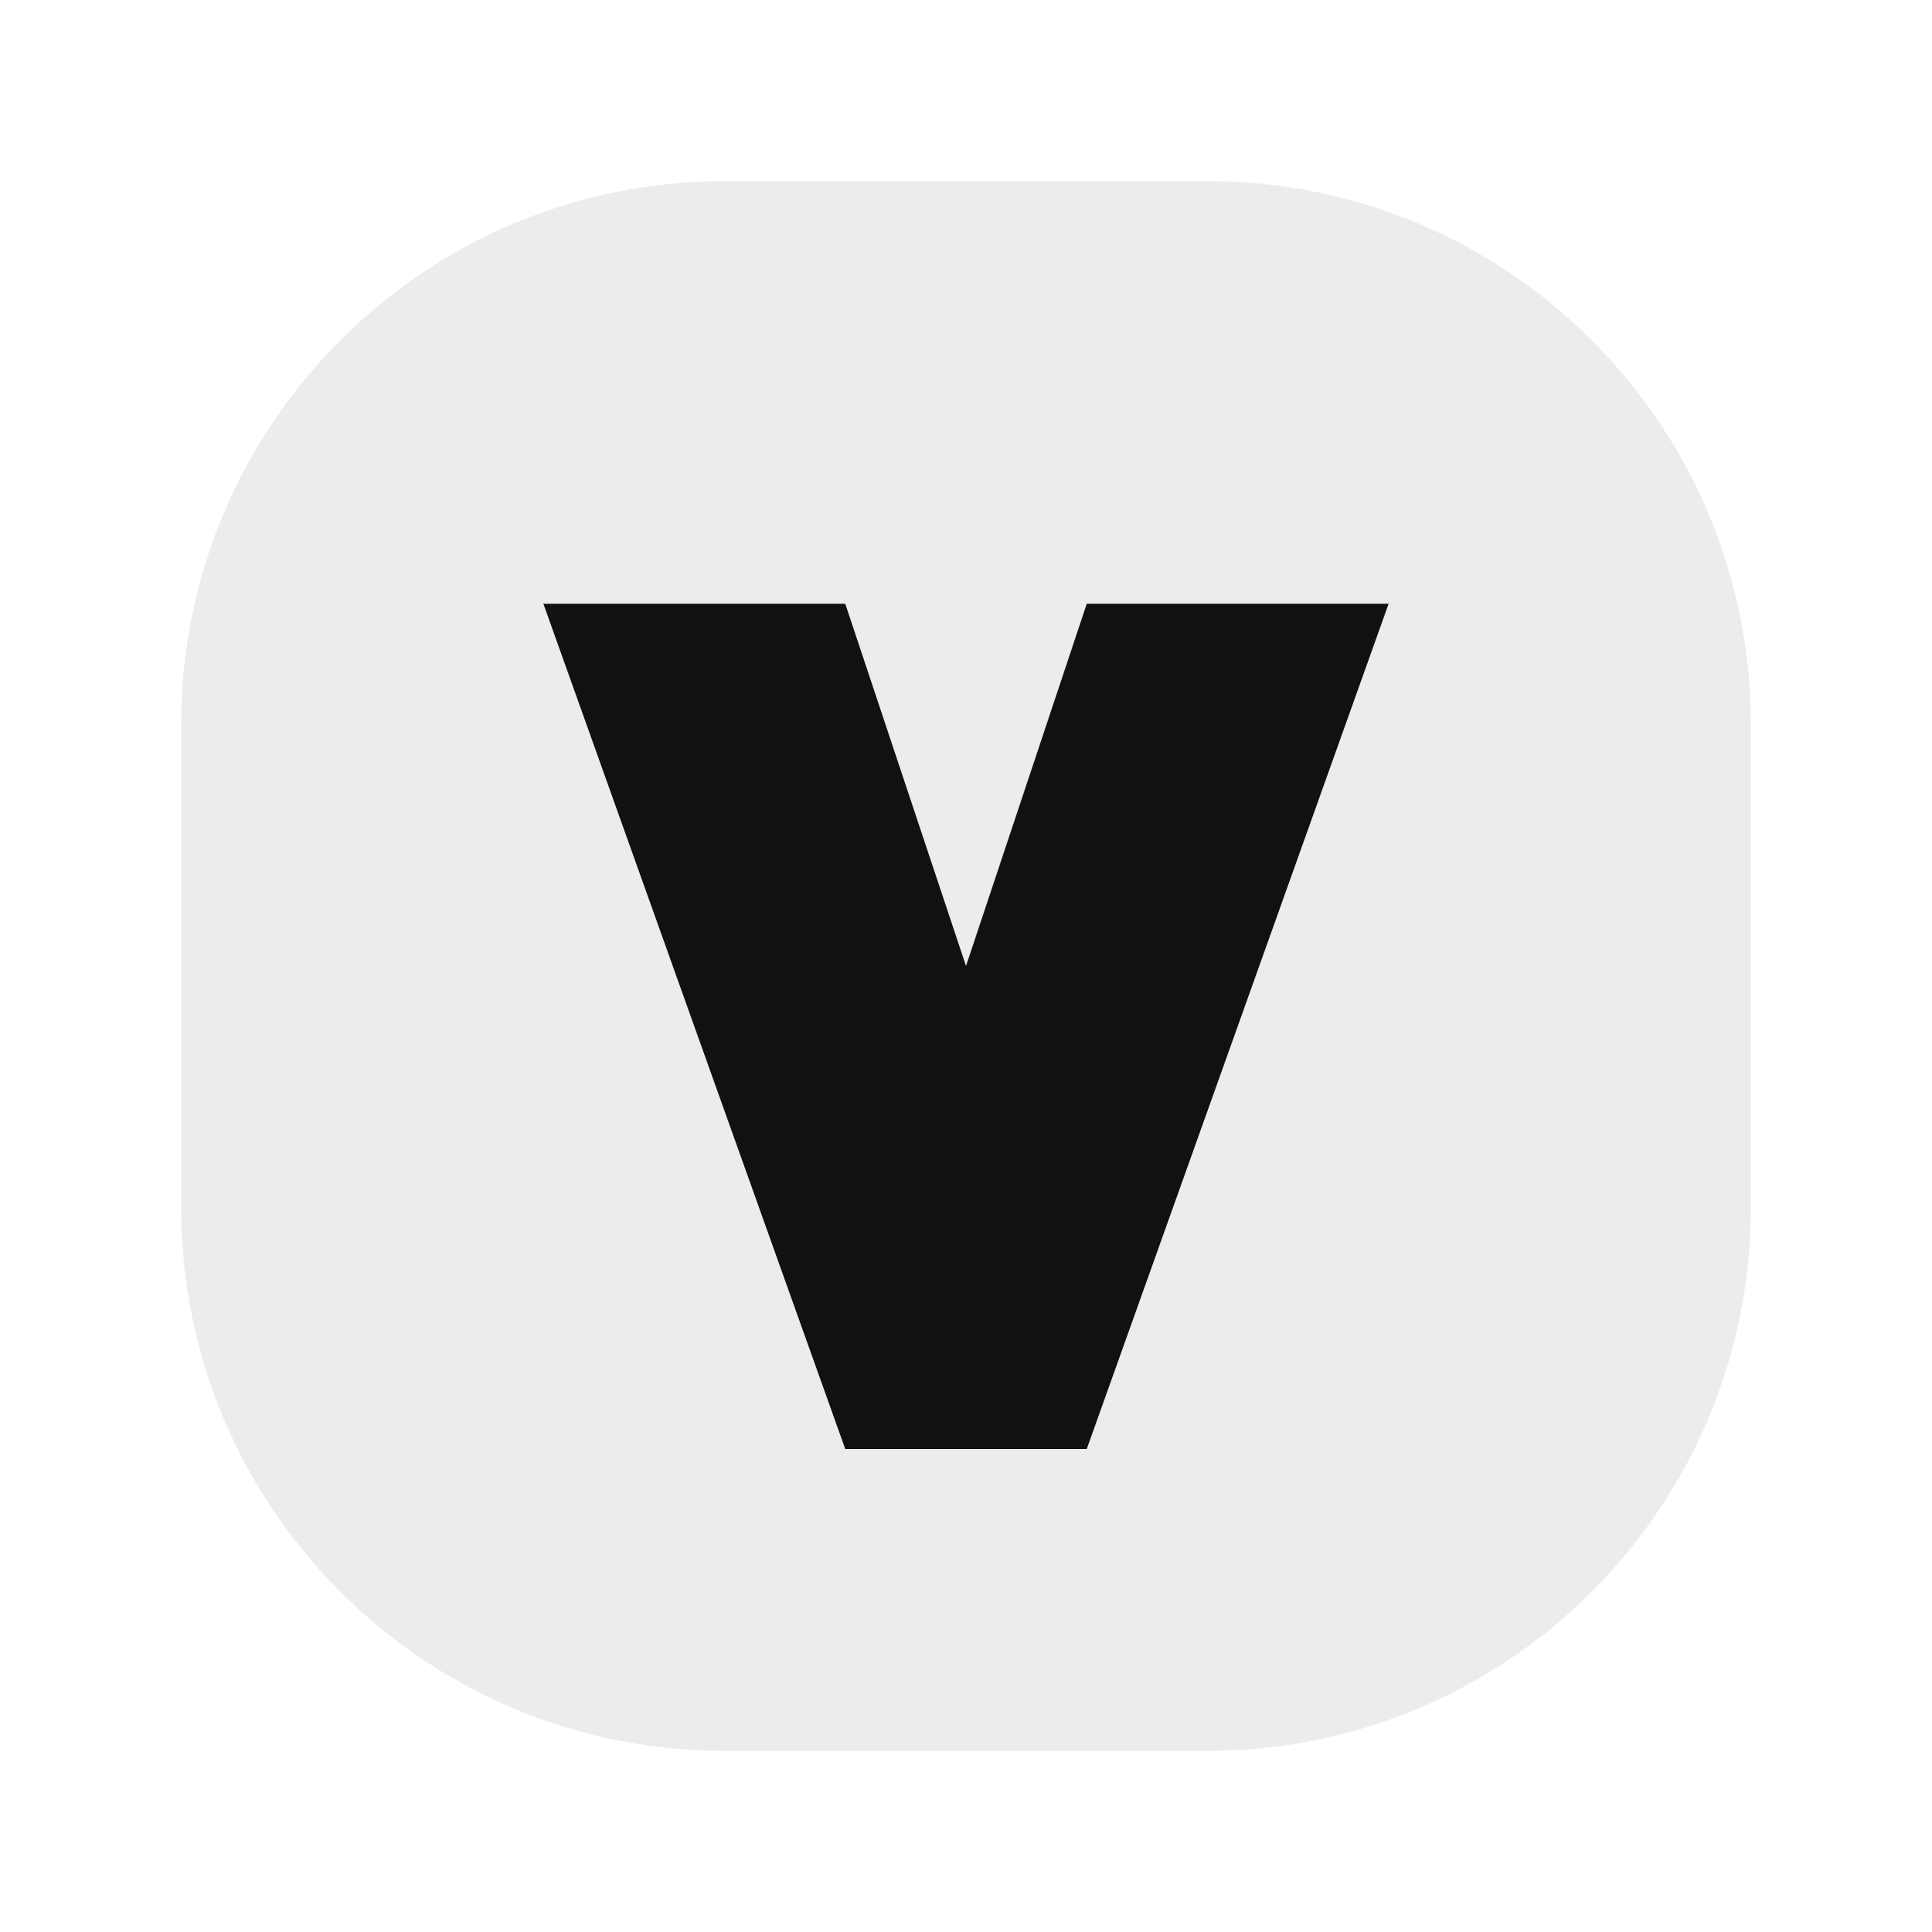
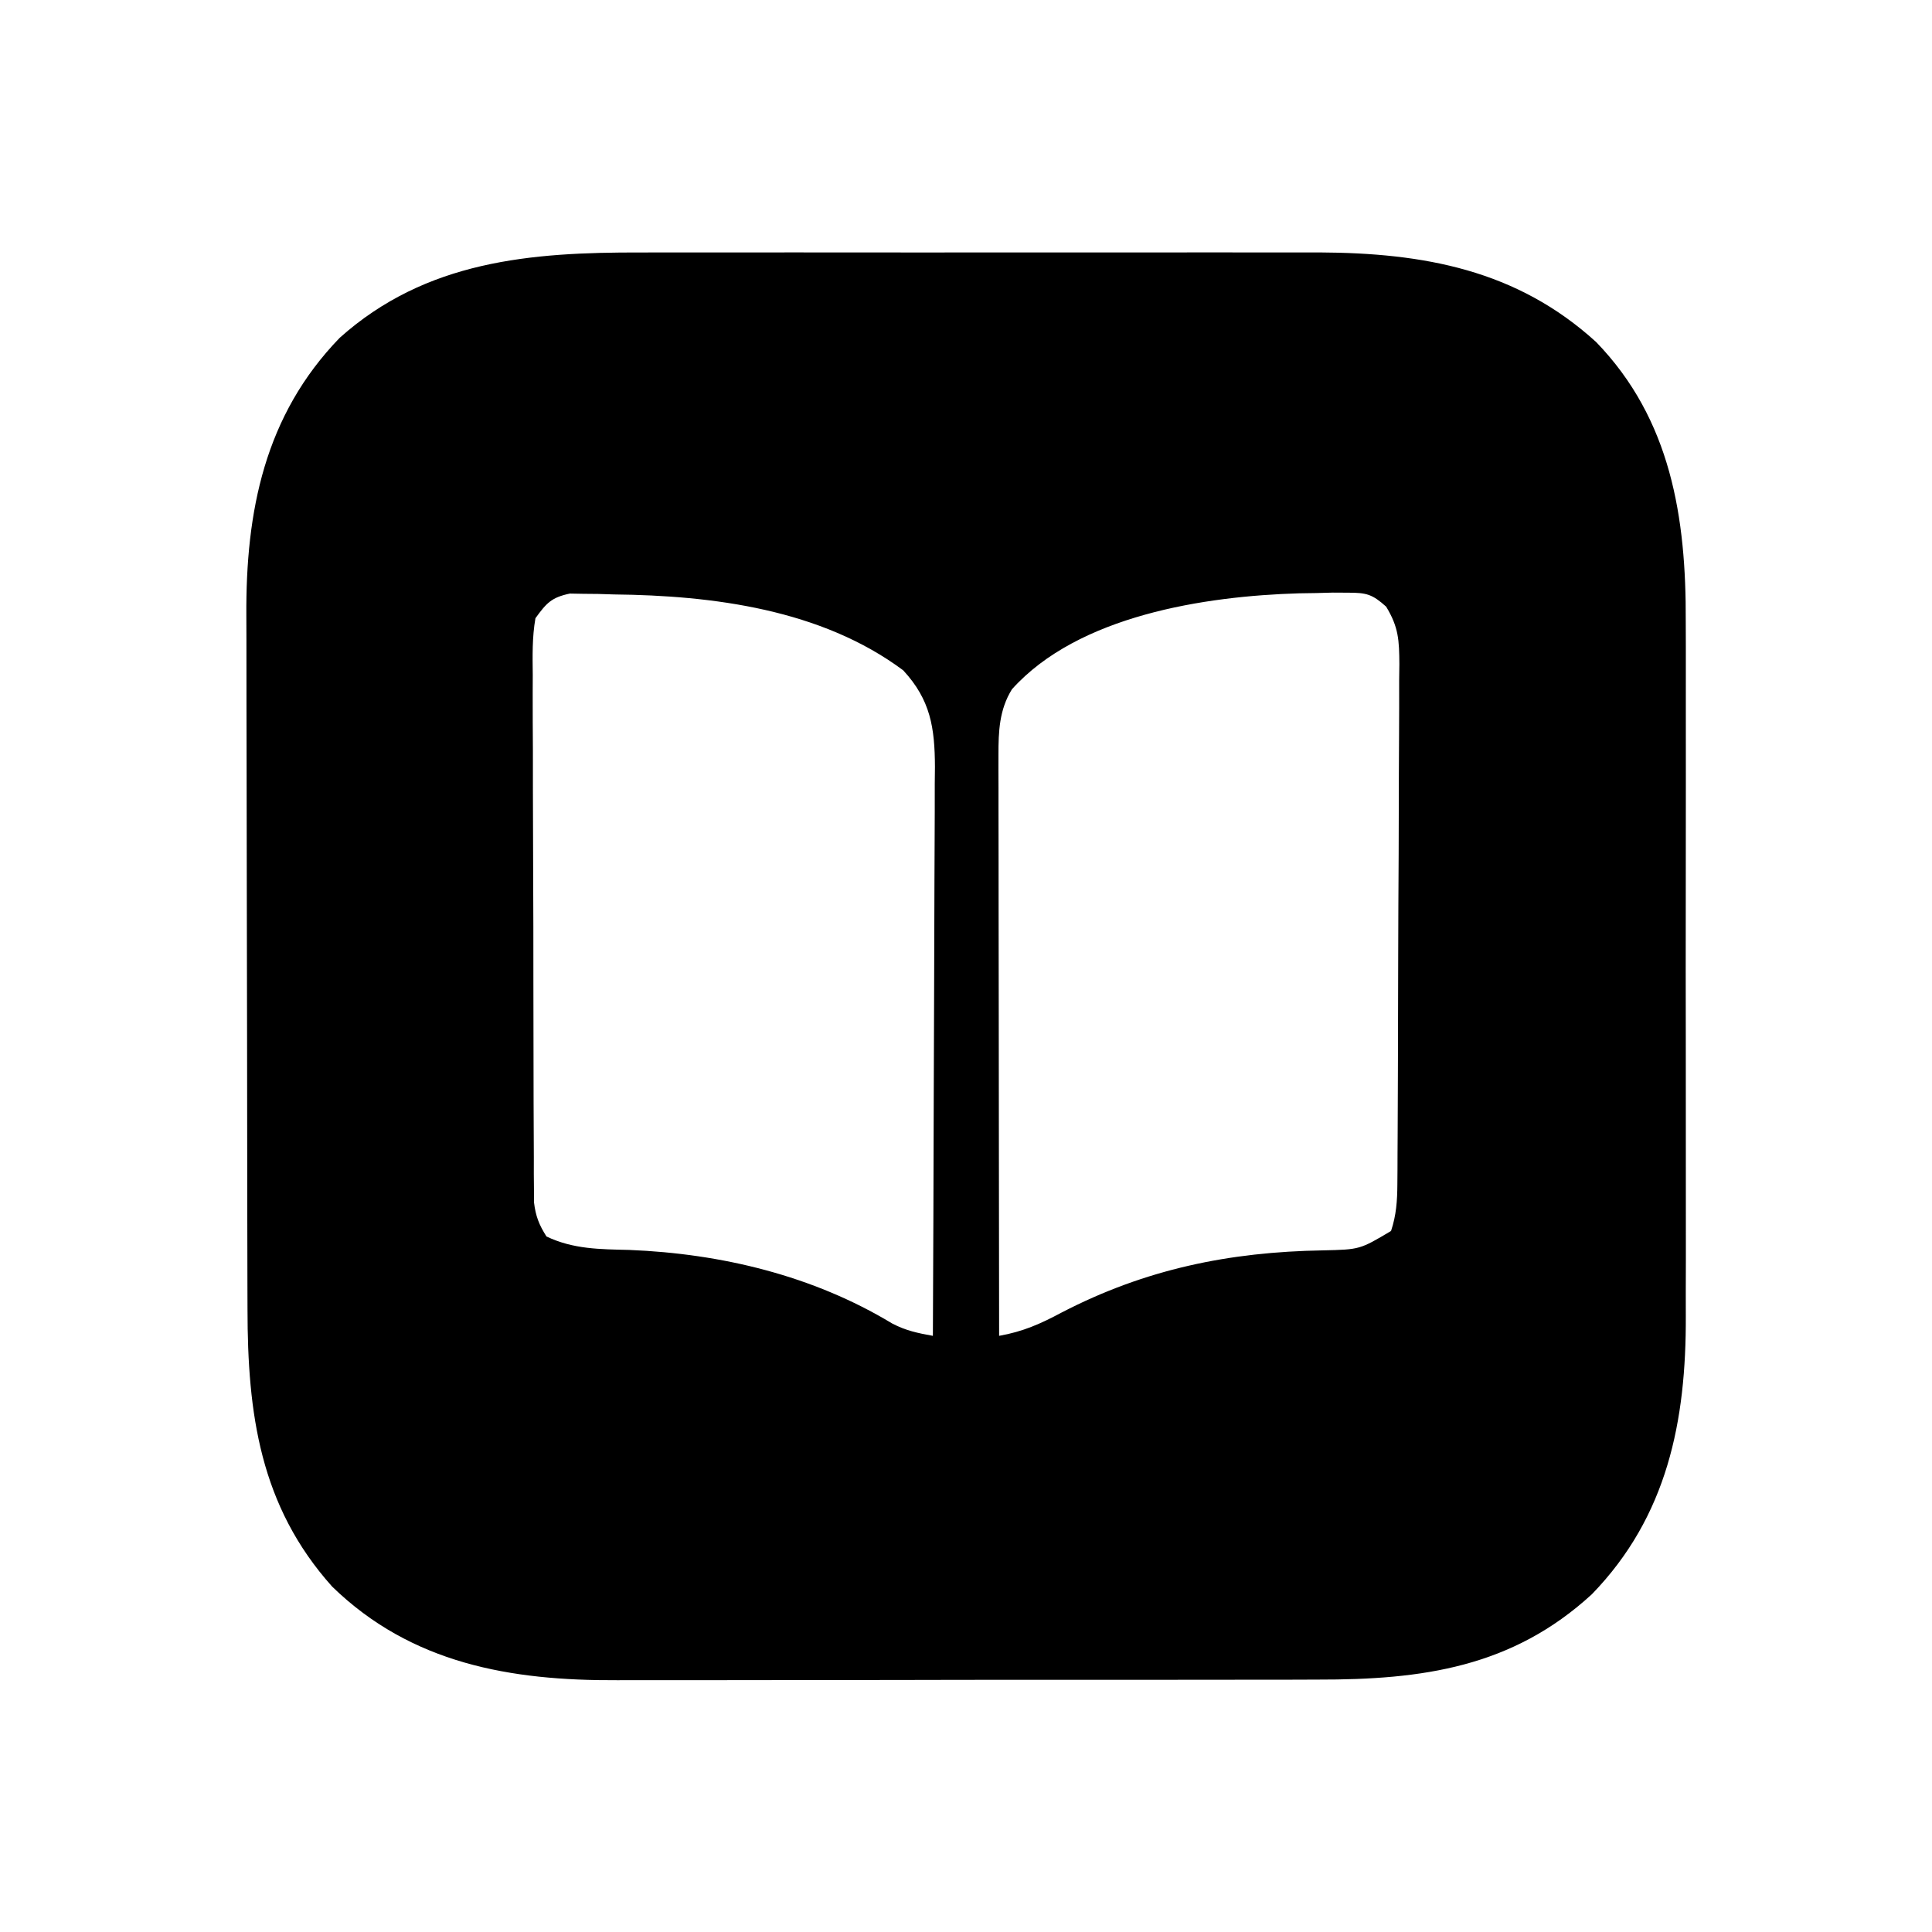
- <svg xmlns="http://www.w3.org/2000/svg" width="64" height="64" viewBox="0 0 64 64">
-   <rect x="6" y="6" width="52" height="52" rx="18" fill="#111" opacity=".08" />
-   <path d="M18 20h10l4 12 4-12h10L36 48h-8L18 20z" fill="#111" />
+ <svg xmlns="http://www.w3.org/2000/svg" version="1.1" width="350" height="350">
+   <path d="M0 0 C1.447 -0.003 2.895 -0.006 4.342 -0.011 C8.225 -0.02 12.107 -0.016 15.989 -0.01 C20.081 -0.005 24.173 -0.01 28.265 -0.013 C35.131 -0.016 41.997 -0.012 48.864 -0.002 C56.767 0.009 64.67 0.005 72.573 -0.006 C79.398 -0.015 86.223 -0.016 93.048 -0.011 C97.108 -0.008 101.167 -0.007 105.226 -0.014 C109.043 -0.02 112.861 -0.015 116.679 -0.004 C118.723 -0 120.767 -0.006 122.811 -0.012 C141.757 0.073 158.625 3.131 172.99 16.216 C186.576 30.245 189.317 48.053 189.23 66.839 C189.234 68.343 189.239 69.848 189.246 71.353 C189.259 75.397 189.254 79.44 189.245 83.483 C189.237 87.743 189.244 92.003 189.249 96.262 C189.254 103.413 189.247 110.564 189.233 117.714 C189.216 125.944 189.222 134.173 189.238 142.403 C189.252 149.508 189.254 156.612 189.246 163.717 C189.241 167.943 189.24 172.169 189.25 176.395 C189.259 180.372 189.253 184.349 189.236 188.326 C189.232 189.773 189.233 191.219 189.24 192.666 C189.319 211.674 185.911 228.968 172.22 243.075 C157.785 256.325 141.499 258.57 122.526 258.533 C121.014 258.538 119.501 258.543 117.989 258.549 C113.91 258.562 109.831 258.563 105.752 258.56 C102.331 258.559 98.91 258.564 95.488 258.569 C87.406 258.58 79.323 258.581 71.24 258.574 C62.942 258.568 54.644 258.581 46.345 258.602 C39.186 258.62 32.028 258.626 24.869 258.622 C20.608 258.621 16.348 258.623 12.088 258.637 C8.075 258.65 4.062 258.648 0.049 258.635 C-1.41 258.632 -2.87 258.635 -4.329 258.643 C-23.637 258.746 -41.605 255.665 -55.979 241.692 C-69.097 227.046 -71.306 210.298 -71.32 191.452 C-71.324 189.958 -71.329 188.464 -71.335 186.97 C-71.348 182.928 -71.354 178.886 -71.359 174.845 C-71.362 172.312 -71.366 169.78 -71.37 167.248 C-71.384 159.304 -71.393 151.361 -71.397 143.418 C-71.402 134.287 -71.419 125.156 -71.448 116.025 C-71.47 108.942 -71.48 101.859 -71.481 94.776 C-71.482 90.557 -71.488 86.339 -71.506 82.12 C-71.523 78.145 -71.525 74.17 -71.516 70.195 C-71.515 68.748 -71.52 67.302 -71.53 65.855 C-71.653 46.906 -68.245 29.523 -54.604 15.442 C-38.964 1.477 -20.059 -0.062 0 0 Z M-19.158 66.259 C-19.762 69.689 -19.684 73.089 -19.644 76.563 C-19.648 77.611 -19.652 78.659 -19.656 79.738 C-19.663 83.203 -19.642 86.668 -19.619 90.134 C-19.617 92.54 -19.616 94.946 -19.617 97.352 C-19.613 102.396 -19.597 107.44 -19.57 112.483 C-19.536 118.953 -19.528 125.423 -19.53 131.893 C-19.529 136.862 -19.518 141.831 -19.504 146.799 C-19.498 149.185 -19.494 151.571 -19.492 153.957 C-19.488 157.289 -19.47 160.622 -19.449 163.954 C-19.45 164.943 -19.451 165.933 -19.452 166.952 C-19.443 167.86 -19.435 168.769 -19.426 169.705 C-19.423 170.492 -19.419 171.28 -19.416 172.091 C-19.122 174.569 -18.499 176.159 -17.158 178.259 C-12.286 180.584 -7.445 180.567 -2.158 180.696 C14.513 181.368 31.098 185.336 45.474 194.024 C47.96 195.32 50.099 195.766 52.842 196.259 C52.912 181.907 52.964 167.555 52.997 153.204 C53.013 146.539 53.034 139.875 53.068 133.211 C53.1 126.779 53.118 120.347 53.126 113.915 C53.132 111.462 53.143 109.009 53.159 106.556 C53.181 103.118 53.184 99.681 53.182 96.243 C53.193 95.23 53.204 94.217 53.215 93.174 C53.184 86.12 52.43 81.051 47.467 75.696 C32.633 64.644 12.974 62.137 -4.971 61.946 C-5.898 61.917 -6.826 61.888 -7.781 61.858 C-8.675 61.85 -9.569 61.842 -10.49 61.833 C-11.292 61.818 -12.094 61.804 -12.919 61.789 C-16.239 62.486 -17.157 63.49 -19.158 66.259 Z M67.162 79.13 C64.865 82.834 64.716 86.758 64.721 91.036 C64.72 91.969 64.719 92.901 64.717 93.862 C64.721 94.872 64.724 95.883 64.728 96.924 C64.728 97.998 64.728 99.071 64.728 100.177 C64.728 103.722 64.736 107.266 64.744 110.81 C64.746 113.269 64.747 115.728 64.748 118.187 C64.752 124.656 64.762 131.125 64.773 137.594 C64.783 144.196 64.788 150.799 64.793 157.401 C64.803 170.354 64.82 183.306 64.842 196.259 C69.158 195.495 72.34 194.087 76.217 192.009 C91.351 184.174 106.534 181.056 123.494 180.775 C130.188 180.625 130.188 180.625 135.842 177.259 C136.794 174.411 136.972 171.776 136.989 168.787 C136.996 167.897 137.003 167.007 137.01 166.09 C137.013 165.121 137.016 164.152 137.019 163.154 C137.025 162.127 137.032 161.101 137.038 160.043 C137.058 156.648 137.07 153.252 137.08 149.856 C137.084 148.697 137.088 147.537 137.092 146.343 C137.113 140.21 137.127 134.077 137.137 127.944 C137.148 121.604 137.182 115.264 137.222 108.924 C137.248 104.052 137.256 99.181 137.26 94.309 C137.265 91.971 137.277 89.633 137.295 87.296 C137.319 84.028 137.318 80.761 137.312 77.493 C137.324 76.526 137.337 75.56 137.35 74.563 C137.317 70.267 137.229 67.895 134.954 64.159 C132.462 61.917 131.4 61.627 128.088 61.63 C127.16 61.625 126.232 61.62 125.277 61.615 C124.287 61.642 123.298 61.669 122.279 61.696 C120.745 61.72 120.745 61.72 119.18 61.744 C102.107 62.246 79.164 65.76 67.162 79.13 Z " fill="#000000" transform="translate(116.1584,45.74121)" />
</svg>
